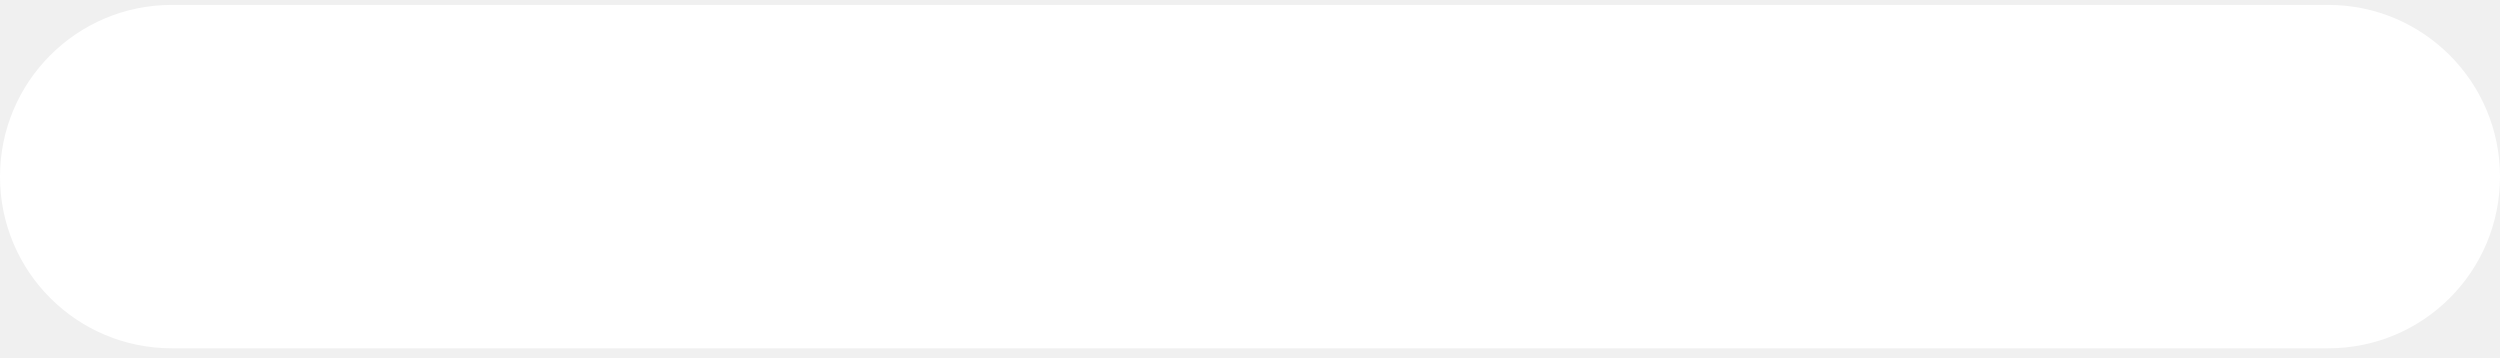
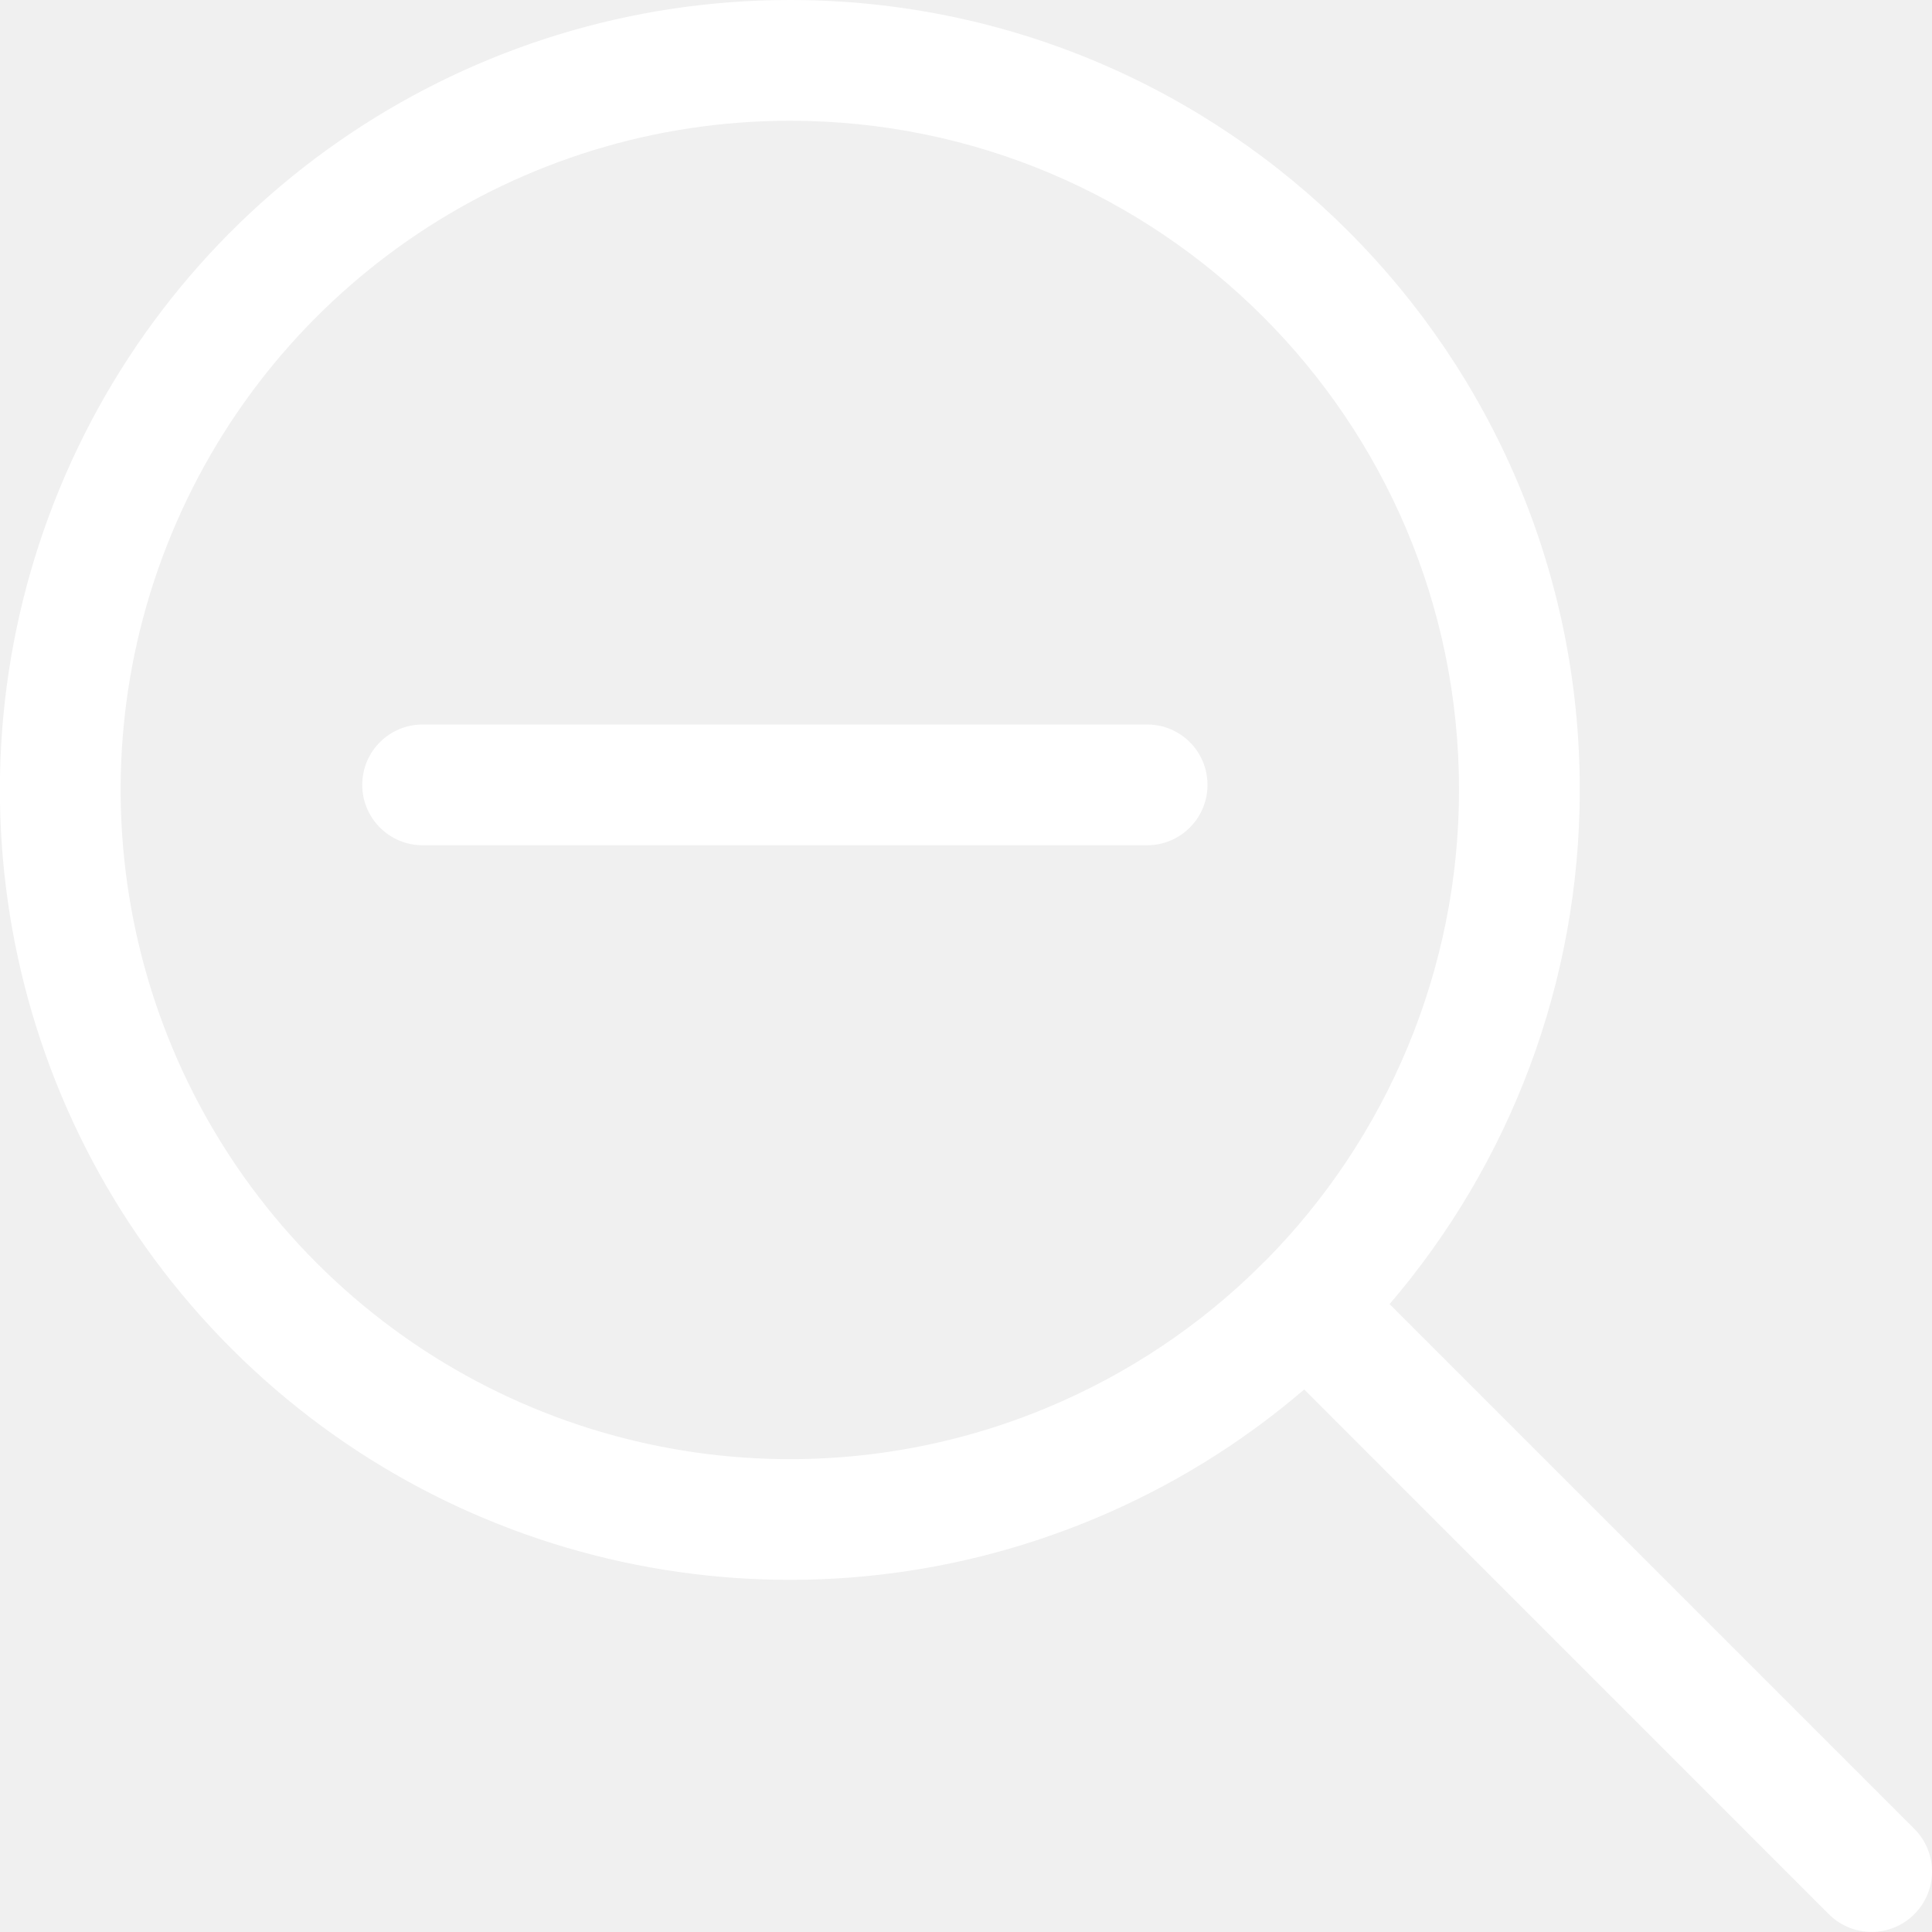
- <svg xmlns="http://www.w3.org/2000/svg" width="14px" height="2px" viewBox="0 0 14 2" version="1.1">
-   <g id="UI-KIT" stroke="none" stroke-width="1" fill="none" fill-rule="evenodd">
-     <g transform="translate(-587, -2845)" fill="#FFFFFF" id="icon/zoomout">
-       <g transform="translate(587, 2839)">
-         <g id="iconzoomout" transform="translate(0, 5.6875)">
-           <path d="M0.962,2.263 C0.43,2.263 0,1.833 0,1.302 C0,0.771 0.43,0.34 0.962,0.34 L13.038,0.34 C13.57,0.34 14,0.771 14,1.302 C14,1.833 13.57,2.263 13.038,2.263 L0.962,2.263 Z" id="Path" fill-rule="nonzero" />
-         </g>
-       </g>
-     </g>
-   </g>
+ <svg xmlns="http://www.w3.org/2000/svg" width="16" height="16" viewBox="0 0 16 16" fill="none">
+   <path d="M3 6.5C3 6.223 3.224 6 3.5 6H9.5C9.776 6 10 6.223 10 6.5C10 6.776 9.776 7 9.5 7H3.5C3.224 7 3 6.776 3 6.5Z" fill="white" />
+   <path fill-rule="evenodd" clip-rule="evenodd" d="M11.508 10.8C12.504 9.637 13.083 8.136 13.083 6.541C13.083 2.928 10.154 -0 6.541 -0C3.895 -0 1.51 1.593 0.497 4.038C-0.515 6.483 0.044 9.297 1.916 11.168C3.787 13.039 6.601 13.598 9.045 12.585C9.695 12.316 10.285 11.95 10.801 11.507L15.146 15.853C15.342 16.048 15.658 16.048 15.853 15.853C16.049 15.658 16.049 15.341 15.854 15.146L11.508 10.8ZM6.541 1C4.3 1 2.279 2.35 1.421 4.421C0.563 6.492 1.038 8.876 2.623 10.46C4.208 12.046 6.592 12.52 8.662 11.662C9.341 11.38 9.942 10.975 10.443 10.477C10.449 10.471 10.454 10.465 10.46 10.459C10.466 10.454 10.472 10.448 10.478 10.443C11.487 9.424 12.083 8.031 12.083 6.541C12.083 3.48 9.602 1 6.541 1Z" fill="white" />
</svg>
